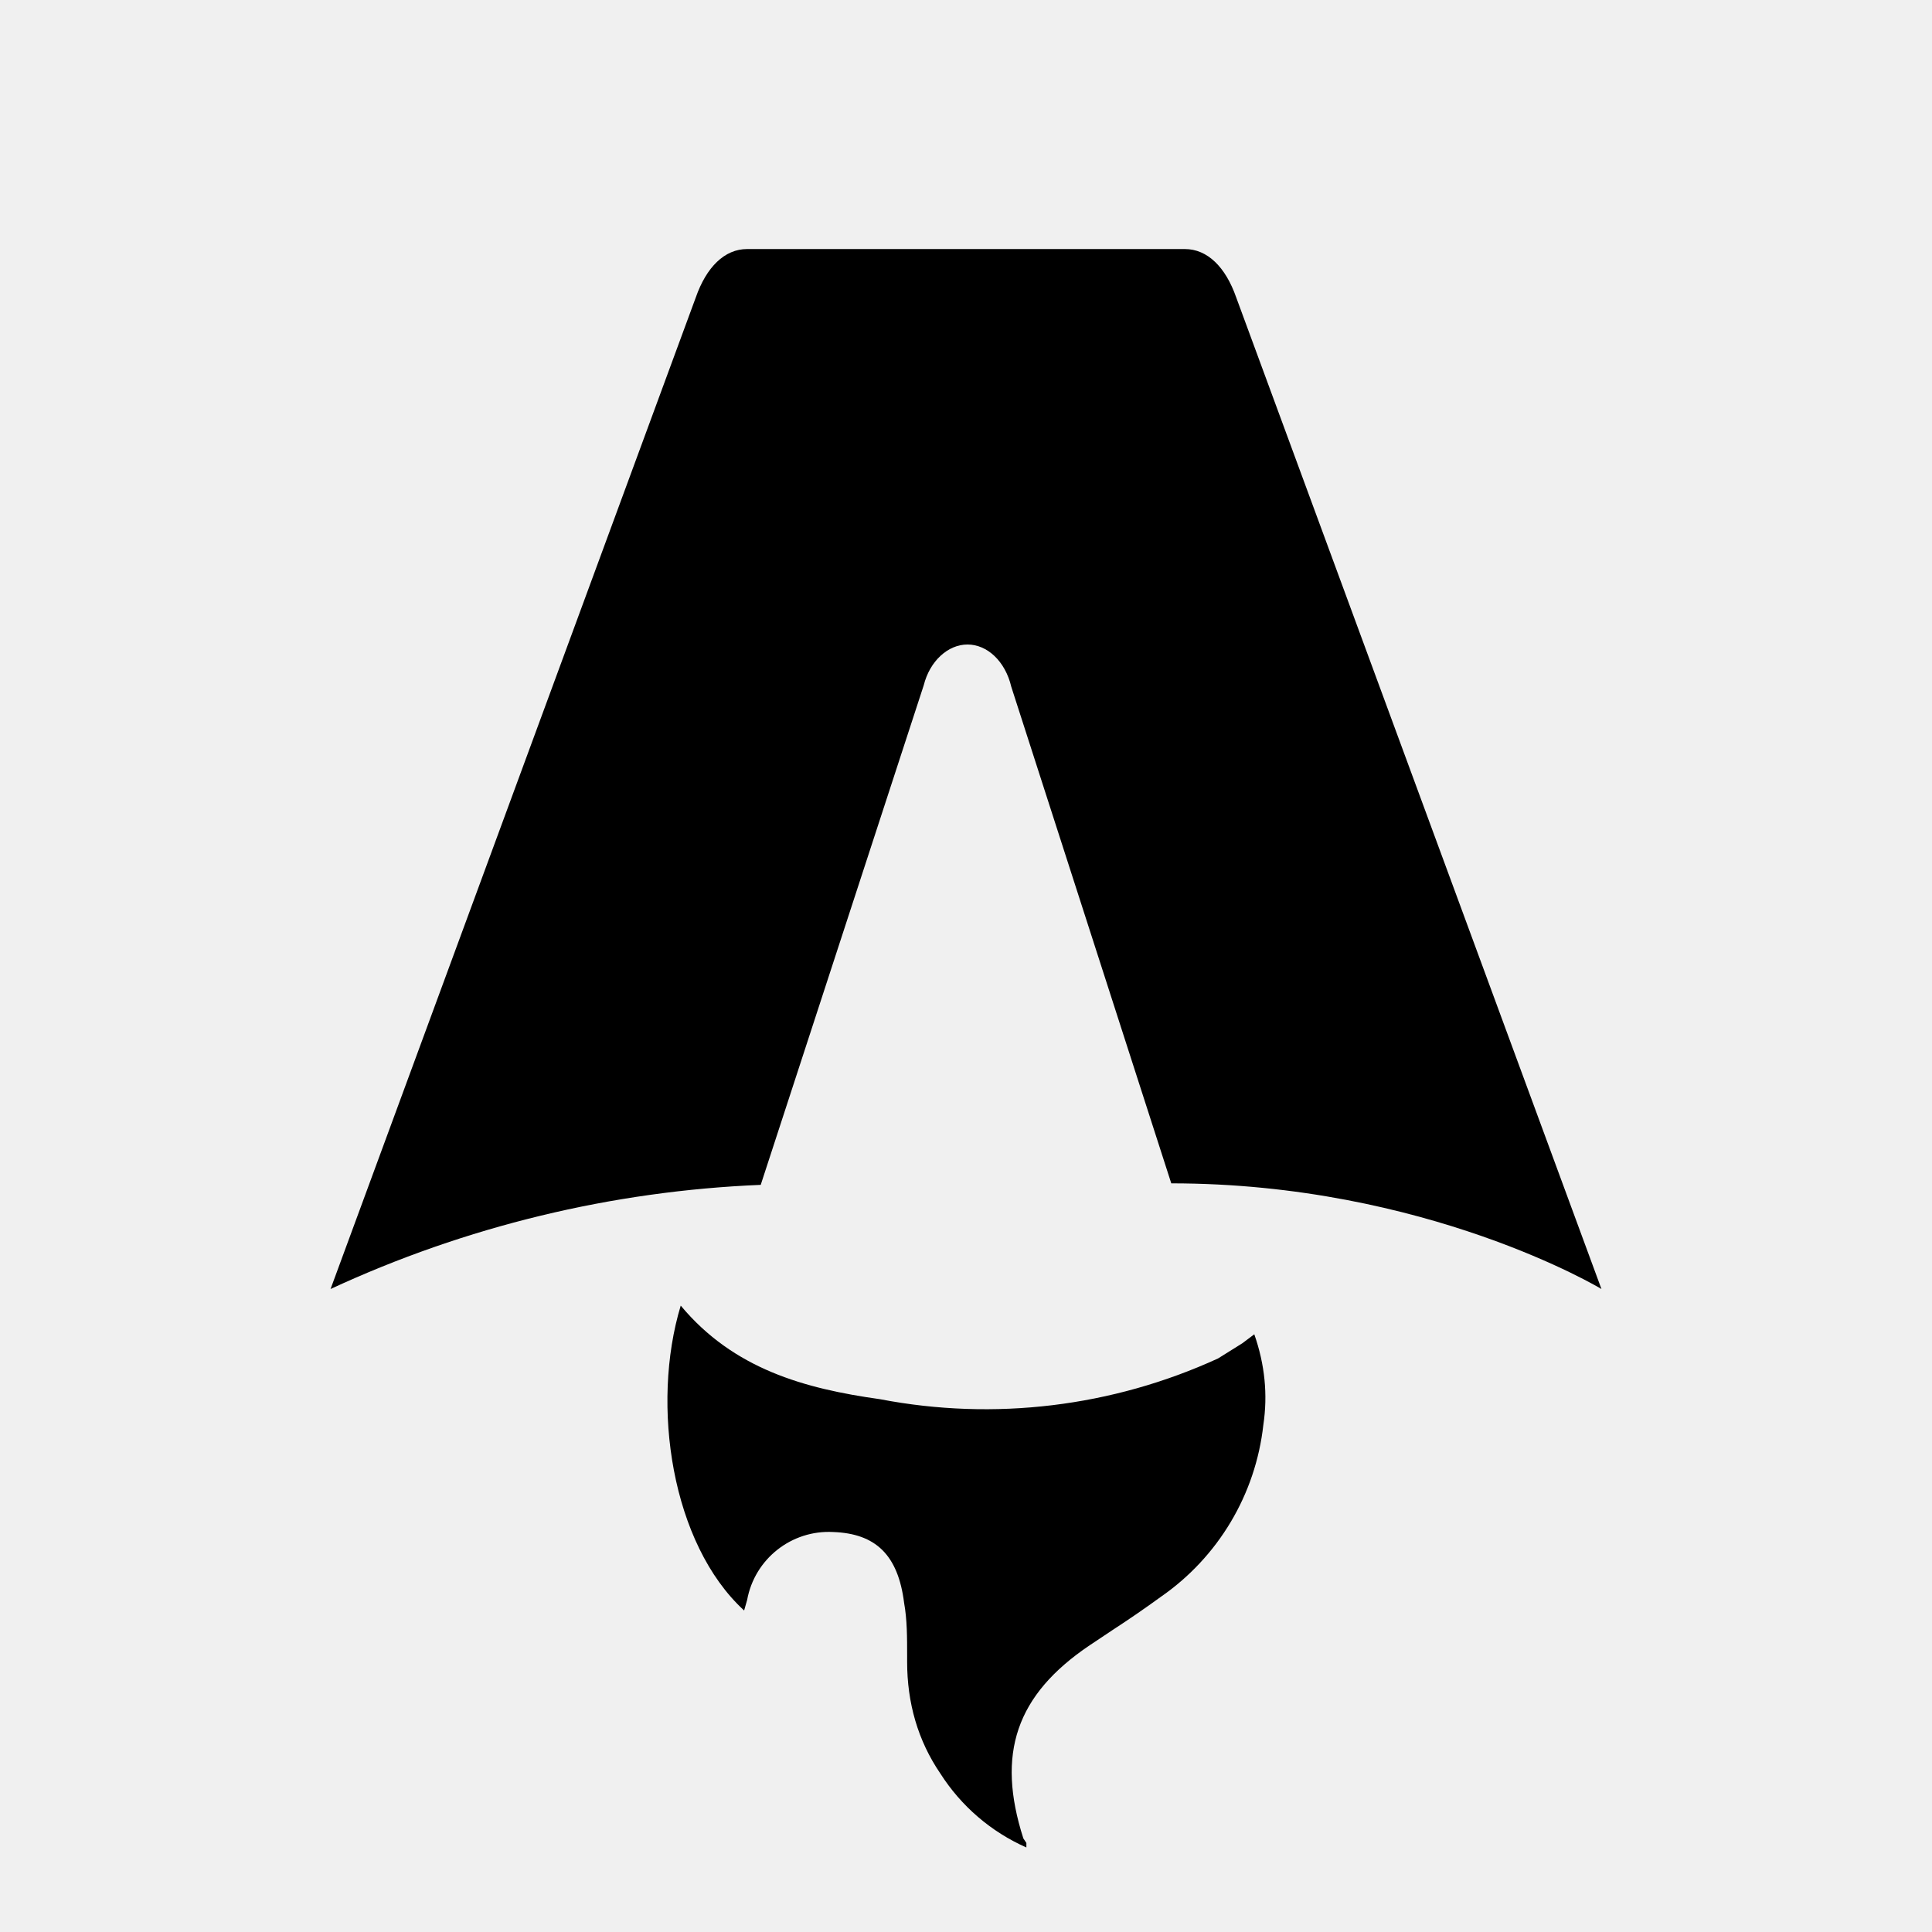
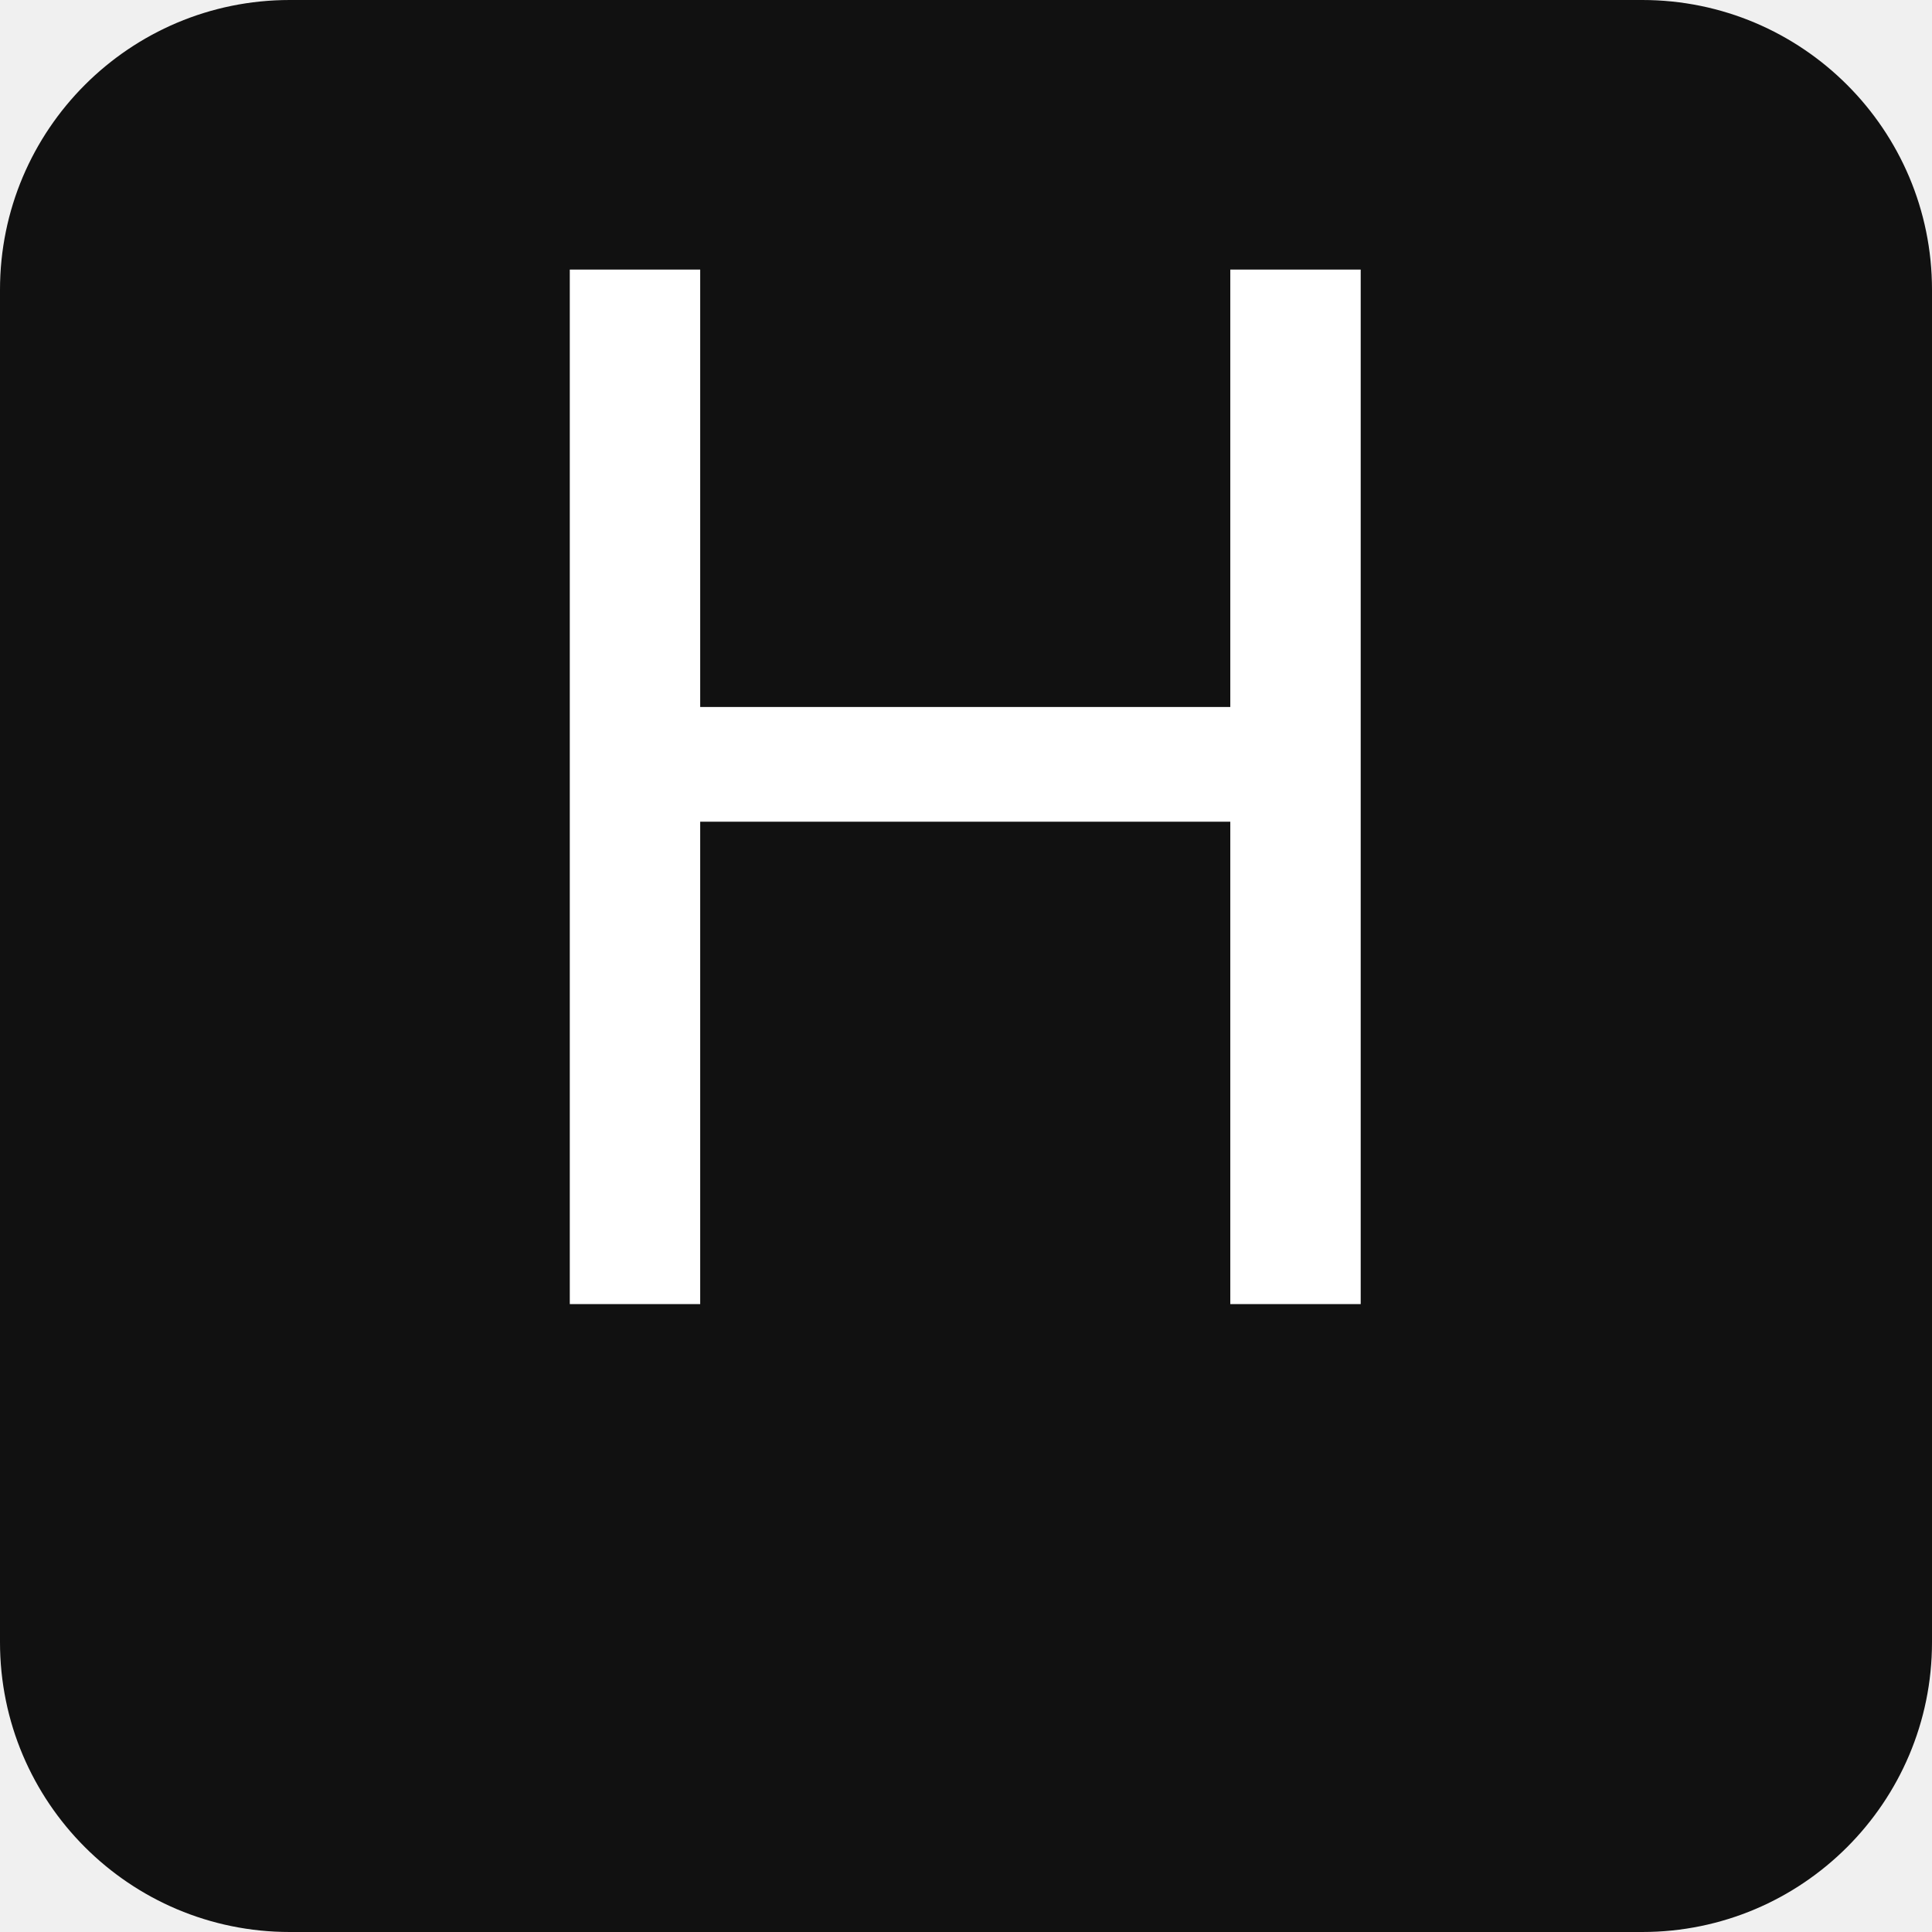
- <svg xmlns="http://www.w3.org/2000/svg" fill="none" viewBox="0 0 128 128">
-   <path d="M50.4 78.5a75.1 75.1 0 0 0-28.5 6.9l24.2-65.7c.7-2 1.9-3.2 3.4-3.2h29c1.5 0 2.7 1.2 3.4 3.2l24.2 65.7s-11.6-7-28.5-7L67 45.5c-.4-1.7-1.6-2.8-2.9-2.8-1.3 0-2.5 1.1-2.9 2.7L50.4 78.5Zm-1.1 28.2Zm-4.2-20.2c-2 6.6-.6 15.8 4.2 20.2a17.5 17.5 0 0 1 .2-.7 5.5 5.5 0 0 1 5.7-4.5c2.8.1 4.3 1.5 4.7 4.7.2 1.1.2 2.3.2 3.5v.4c0 2.7.7 5.2 2.2 7.4a13 13 0 0 0 5.7 4.9v-.3l-.2-.3c-1.8-5.6-.5-9.5 4.4-12.8l1.5-1a73 73 0 0 0 3.2-2.2 16 16 0 0 0 6.8-11.4c.3-2 .1-4-.6-6l-.8.6-1.6 1a37 37 0 0 1-22.4 2.7c-5-.7-9.7-2-13.2-6.2Z" />
-   <style>
-         path { fill: #000; }
-         @media (prefers-color-scheme: dark) {
-             path { fill: #FFF; }
-         }
-     </style>
+ <svg xmlns="http://www.w3.org/2000/svg" viewBox="0 0 100 100">
+   <rect width="100" height="100" rx="15" fill="#111" />
+   <text y=".9em" font-size="75" x="50%" text-anchor="middle" fill="white" font-family="sans-serif">H</text>
</svg>
